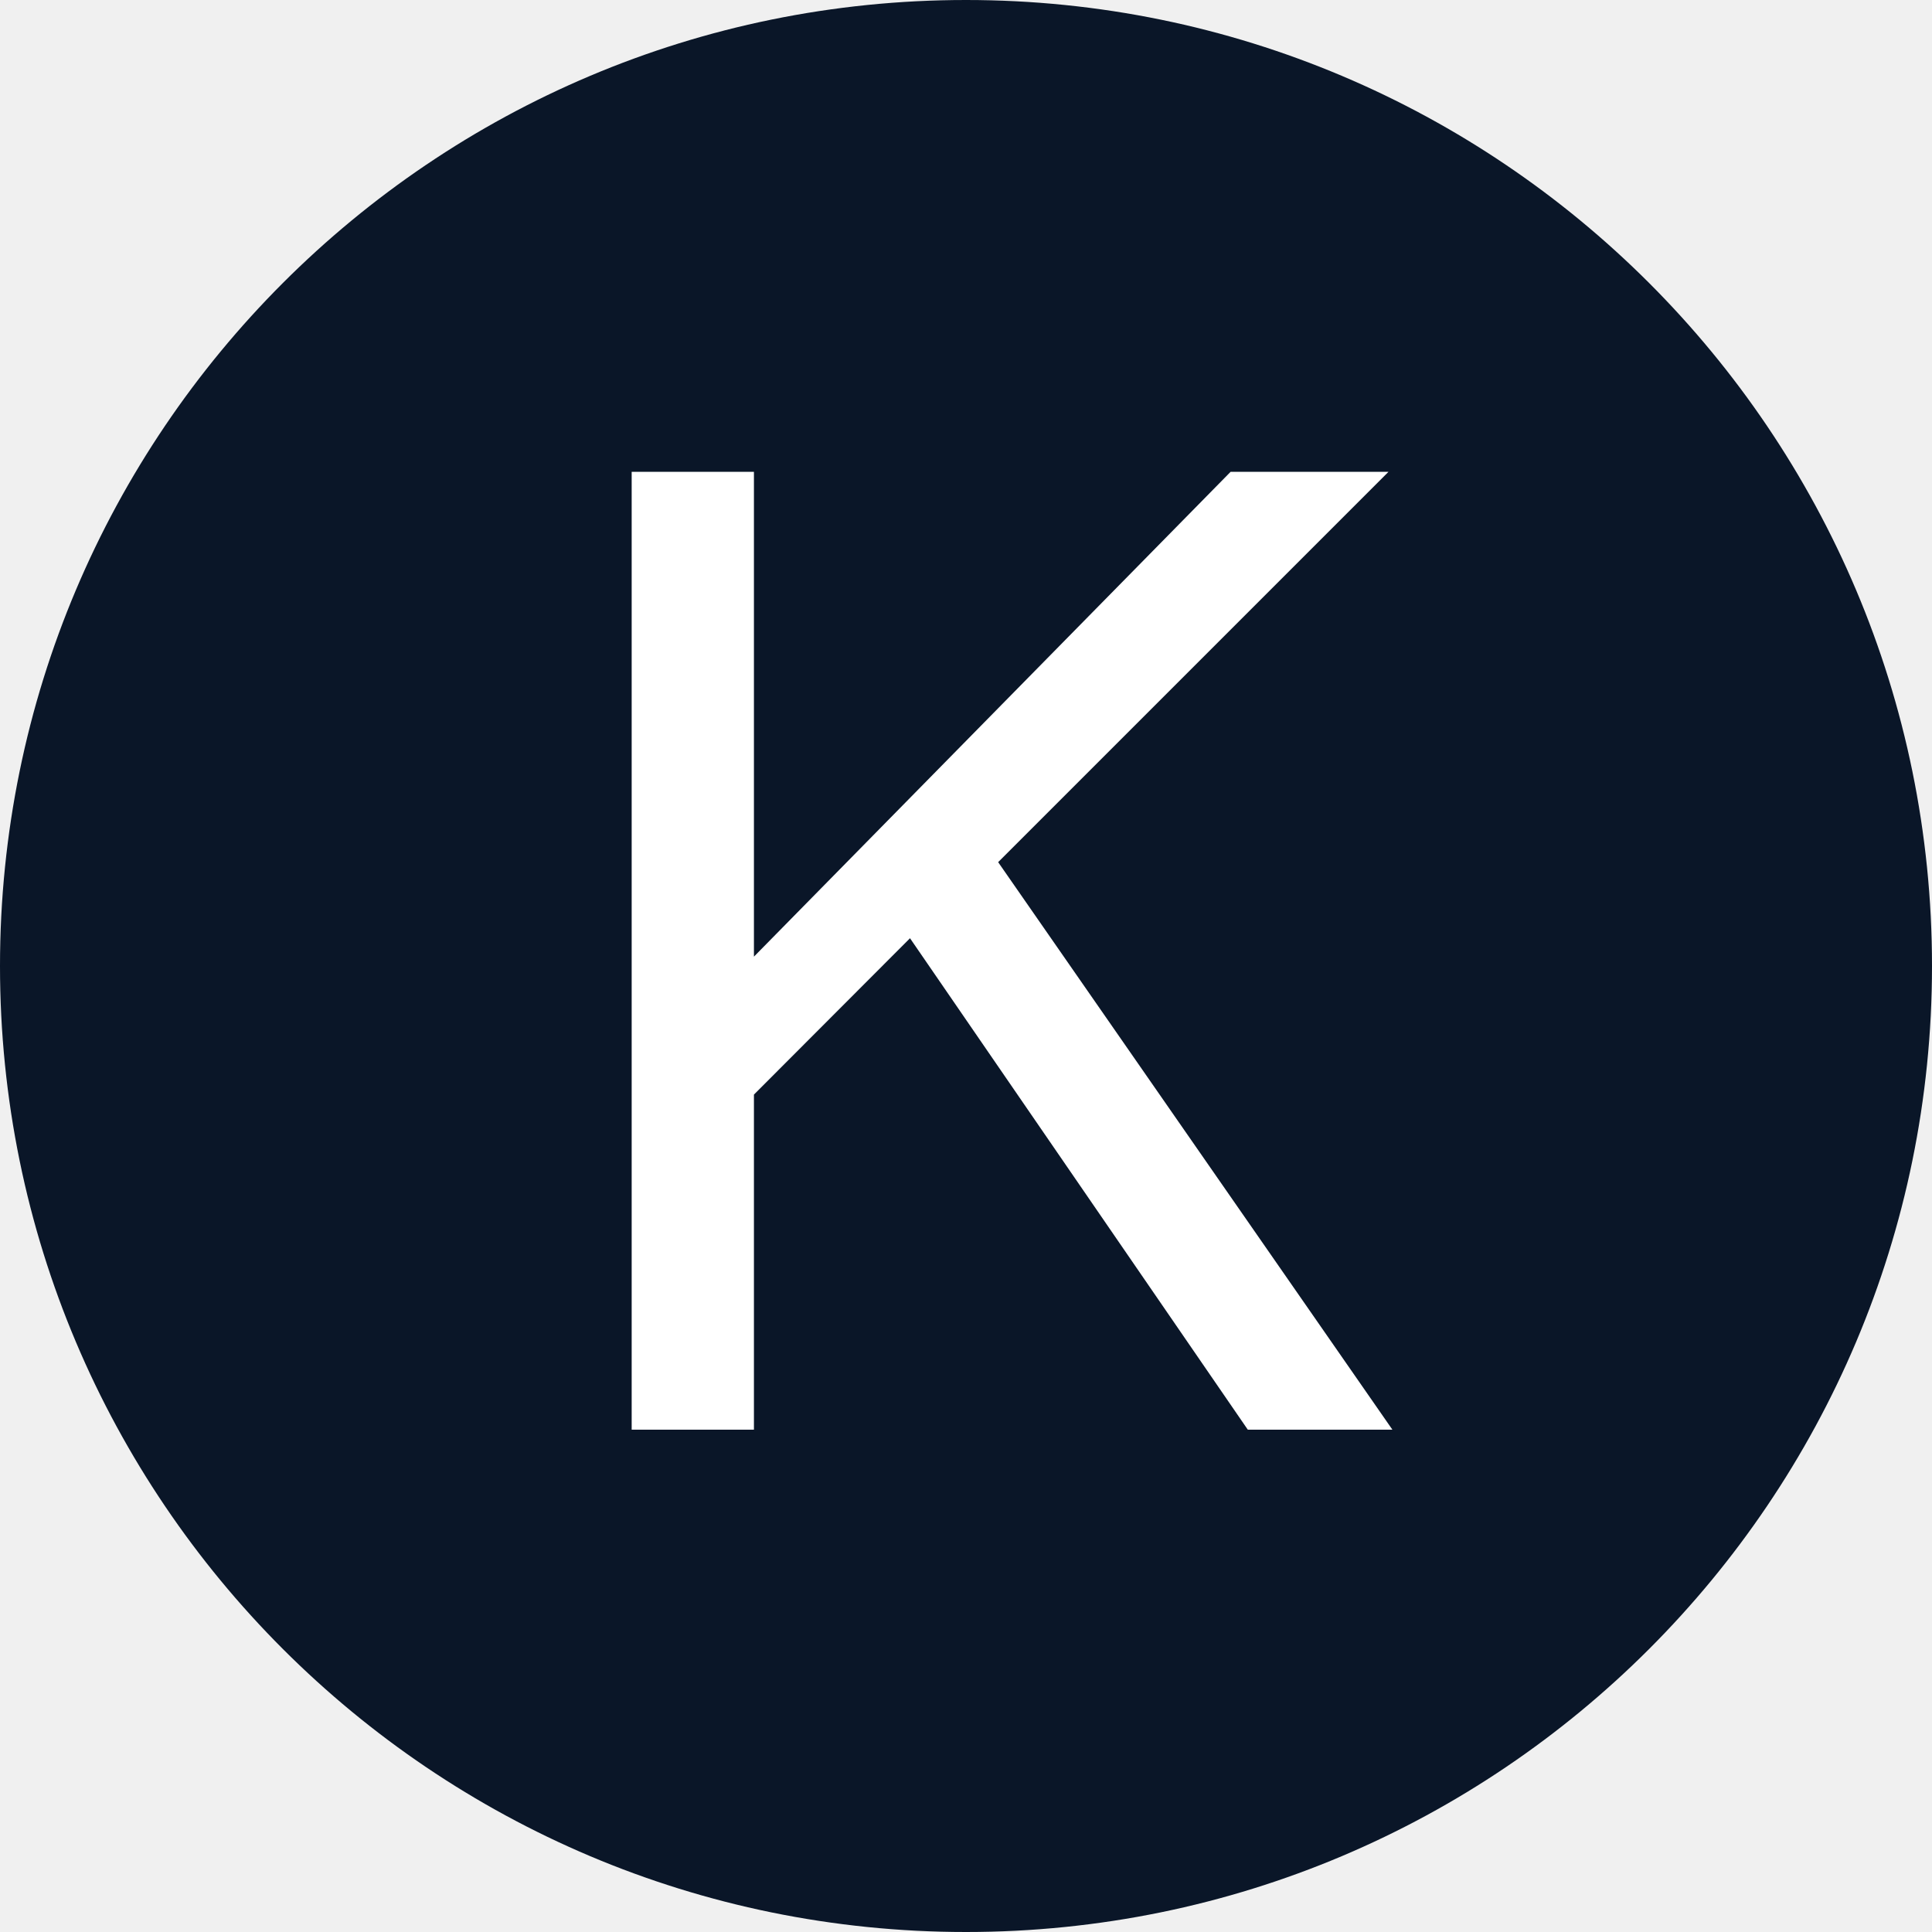
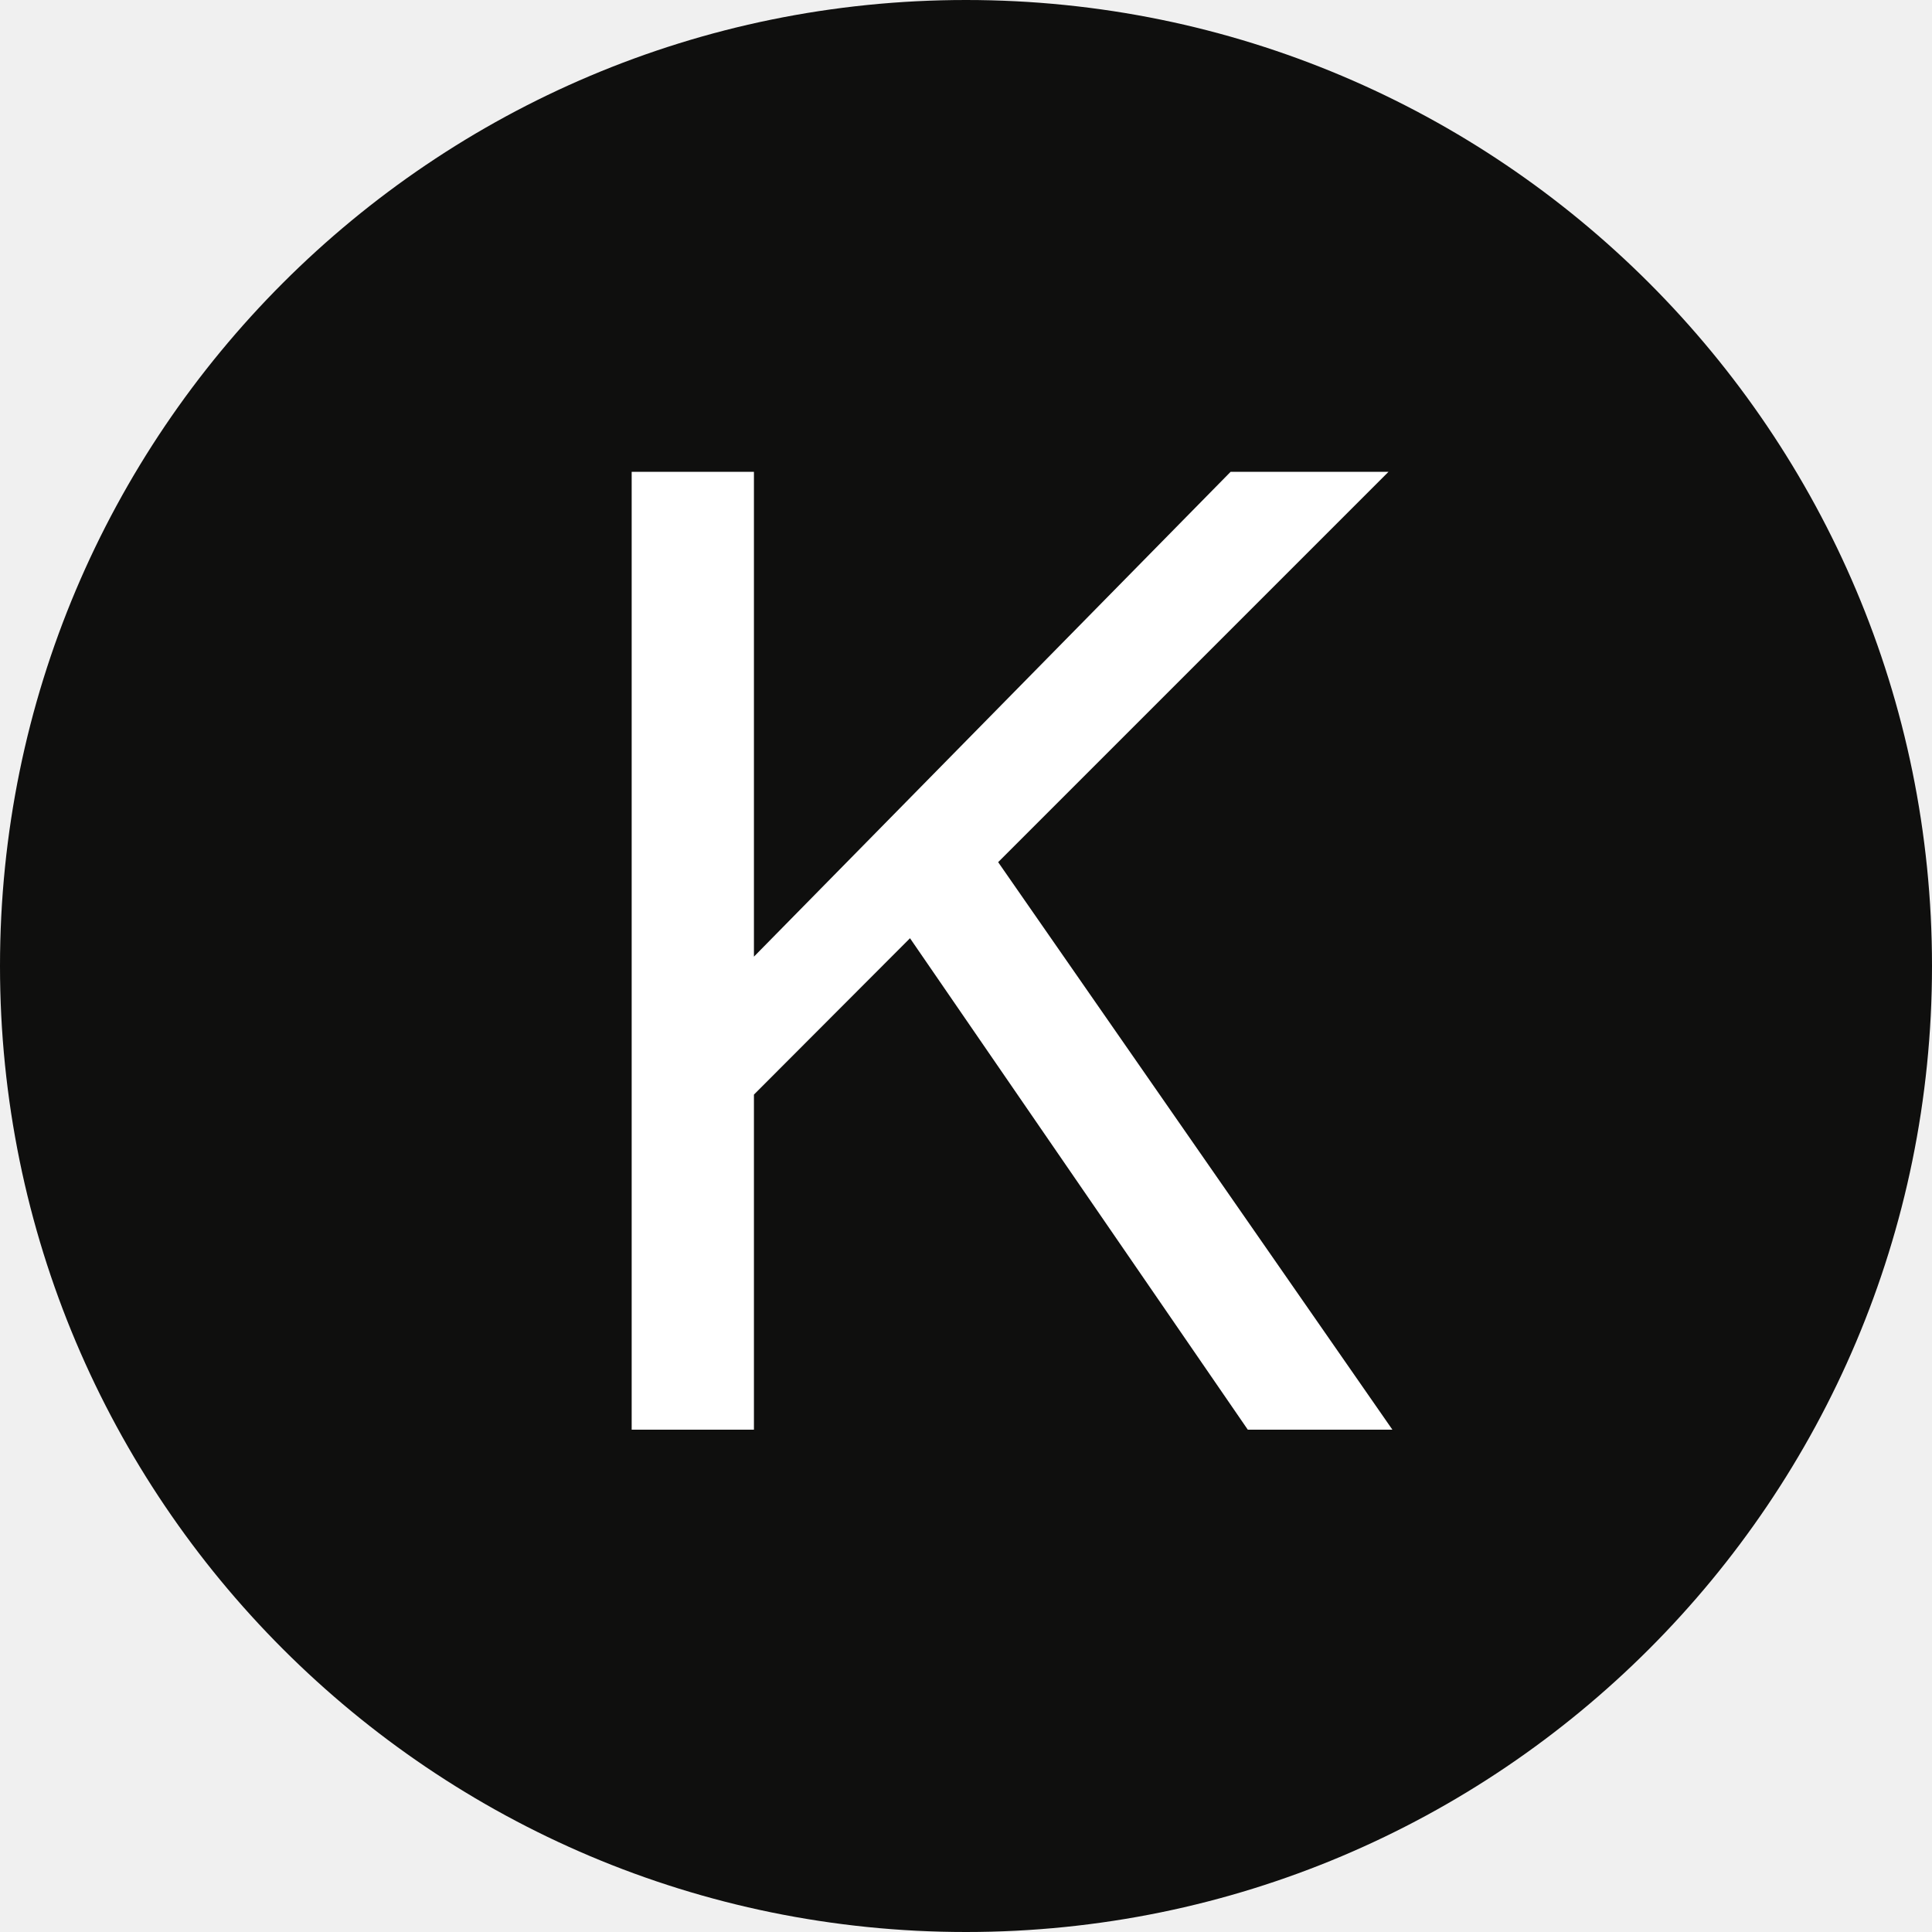
<svg xmlns="http://www.w3.org/2000/svg" viewBox="0 0 100 100">
  <style>
    @font-face {
      font-family: "Neue Montreal";
      src: url("/fonts/PPNeueMontreal-Medium.otf") format("opentype");
      font-weight: 500;
      font-style: normal;
    }
  </style>
-   <circle cx="50" cy="50" r="50" fill="#0a1628" />
+   <circle cx="50" cy="50" r="50" fill="#0f0f0e" />
  <text x="50" y="74" text-anchor="middle" font-family="'Neue Montreal', 'Helvetica Neue', Helvetica, Arial, sans-serif" font-weight="500" font-size="68" fill="#ffffff" letter-spacing="-1">K</text>
</svg>
